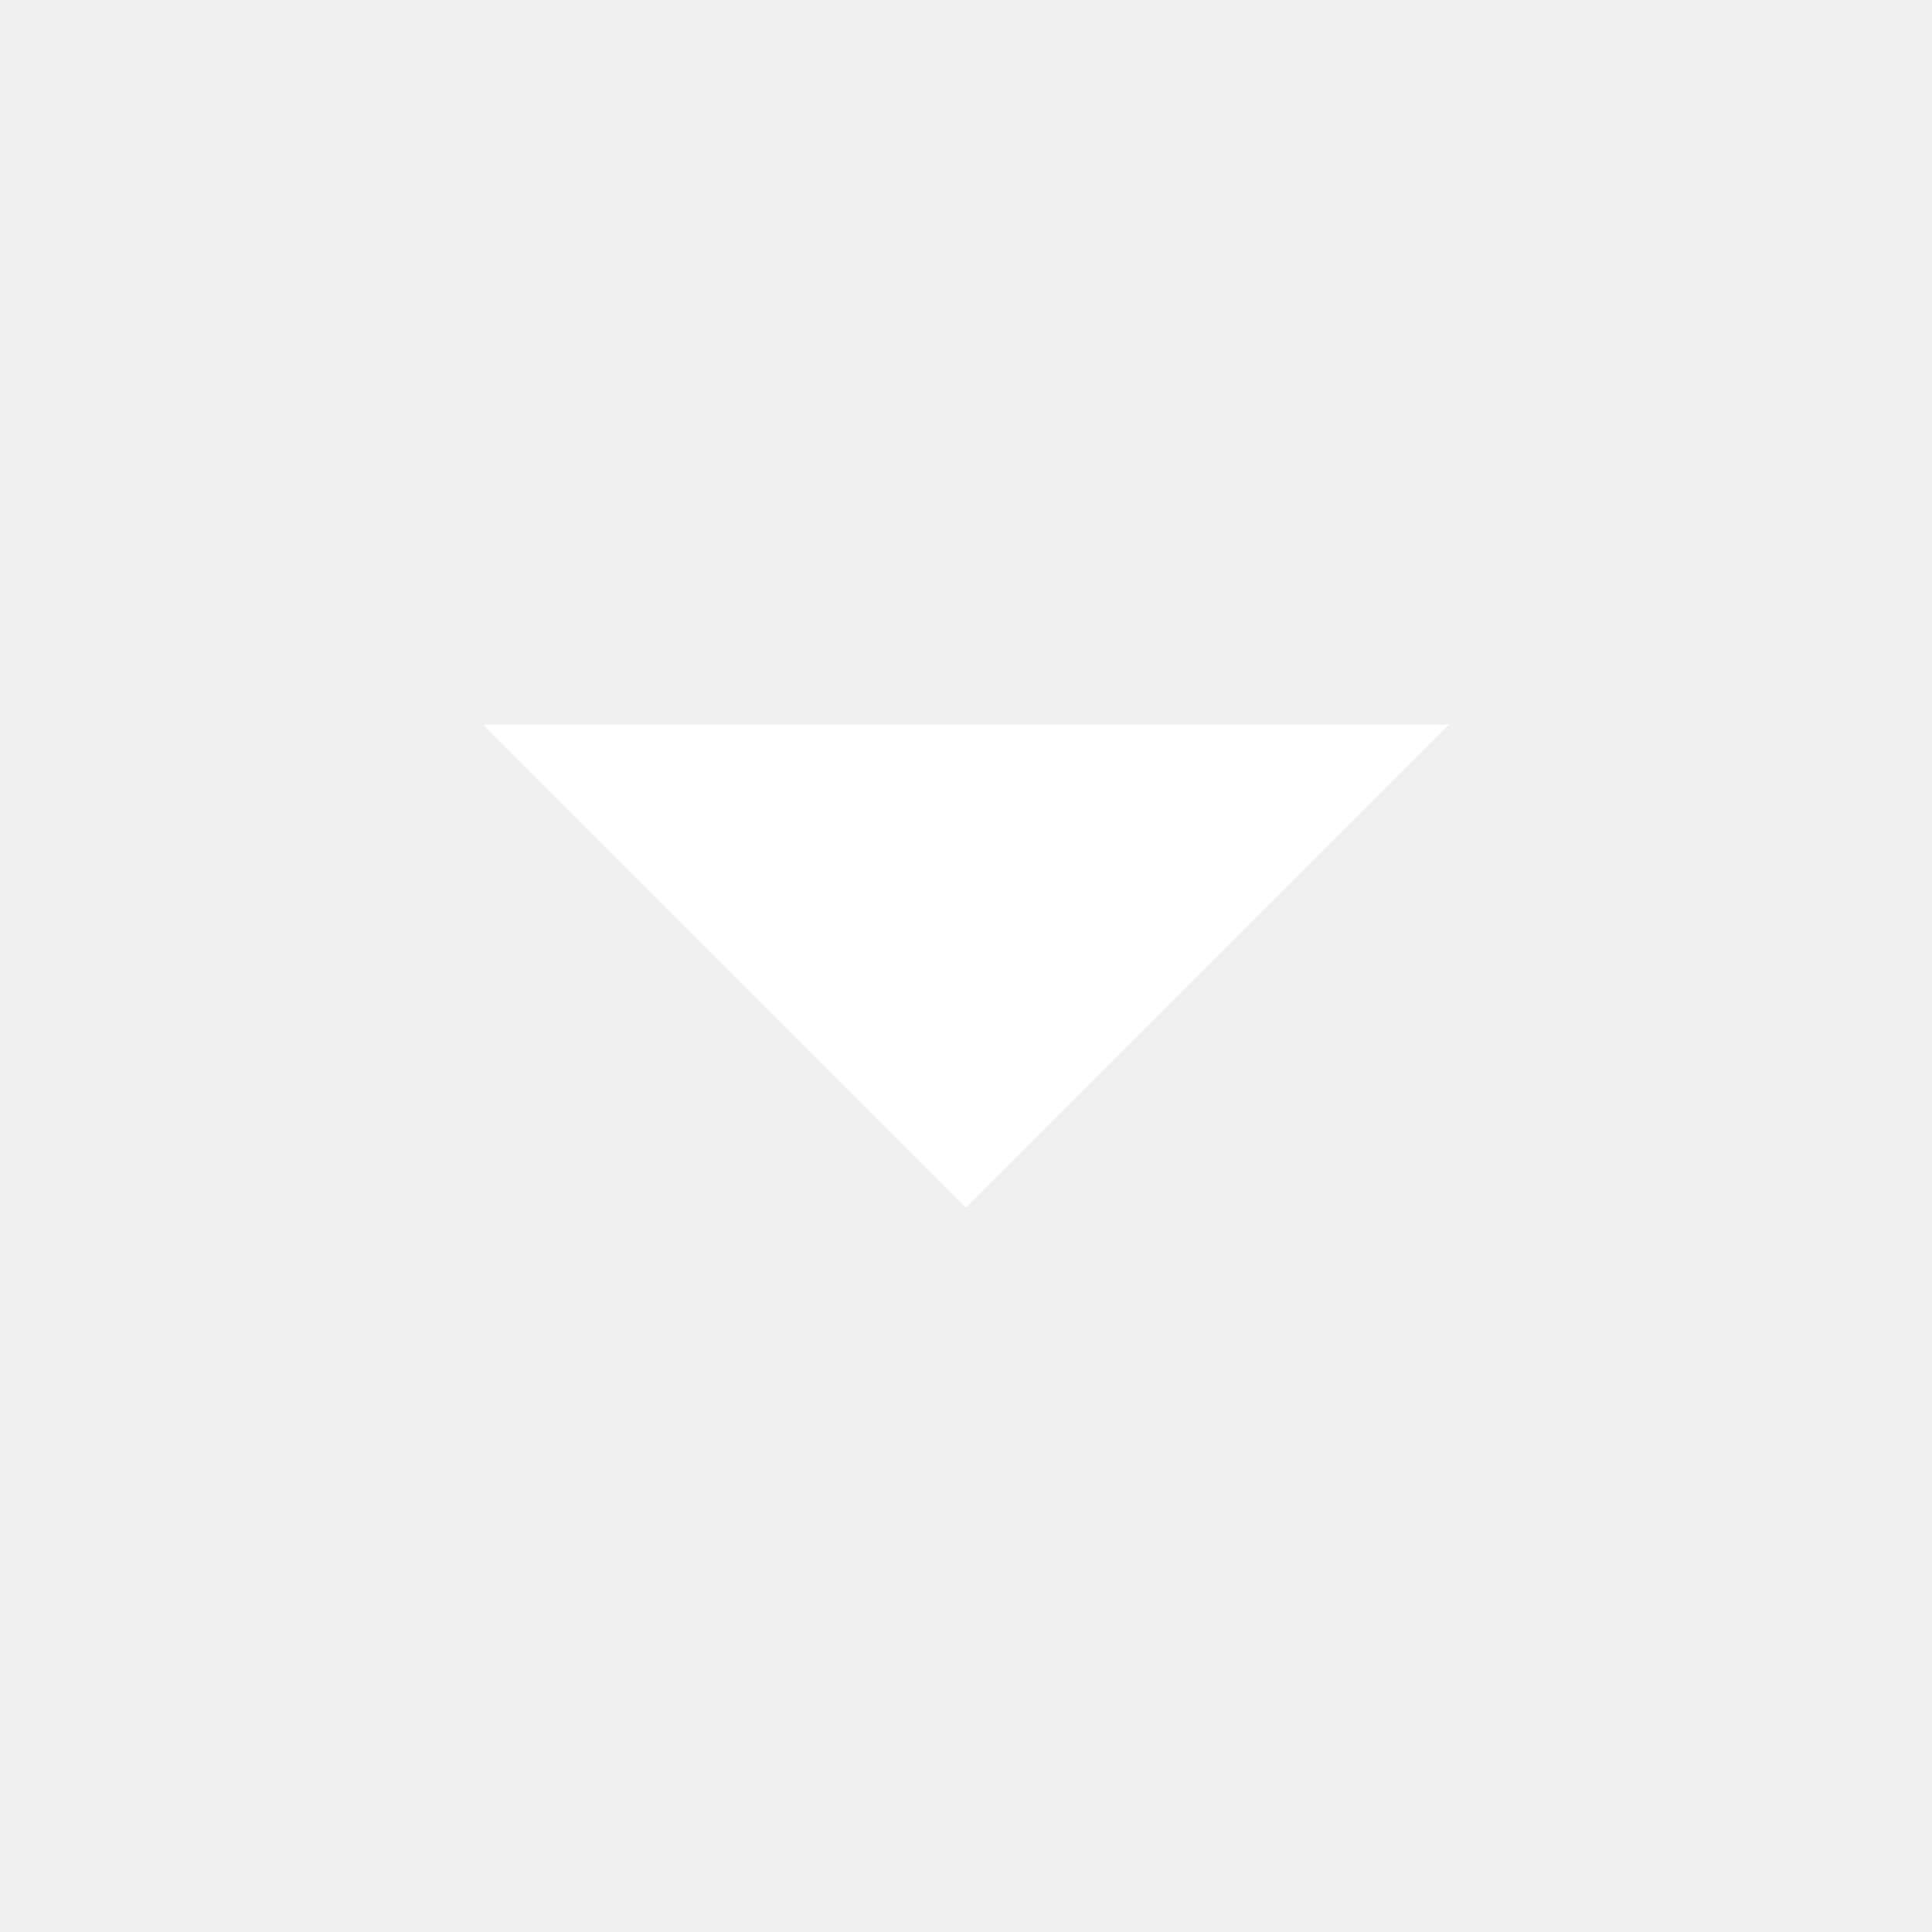
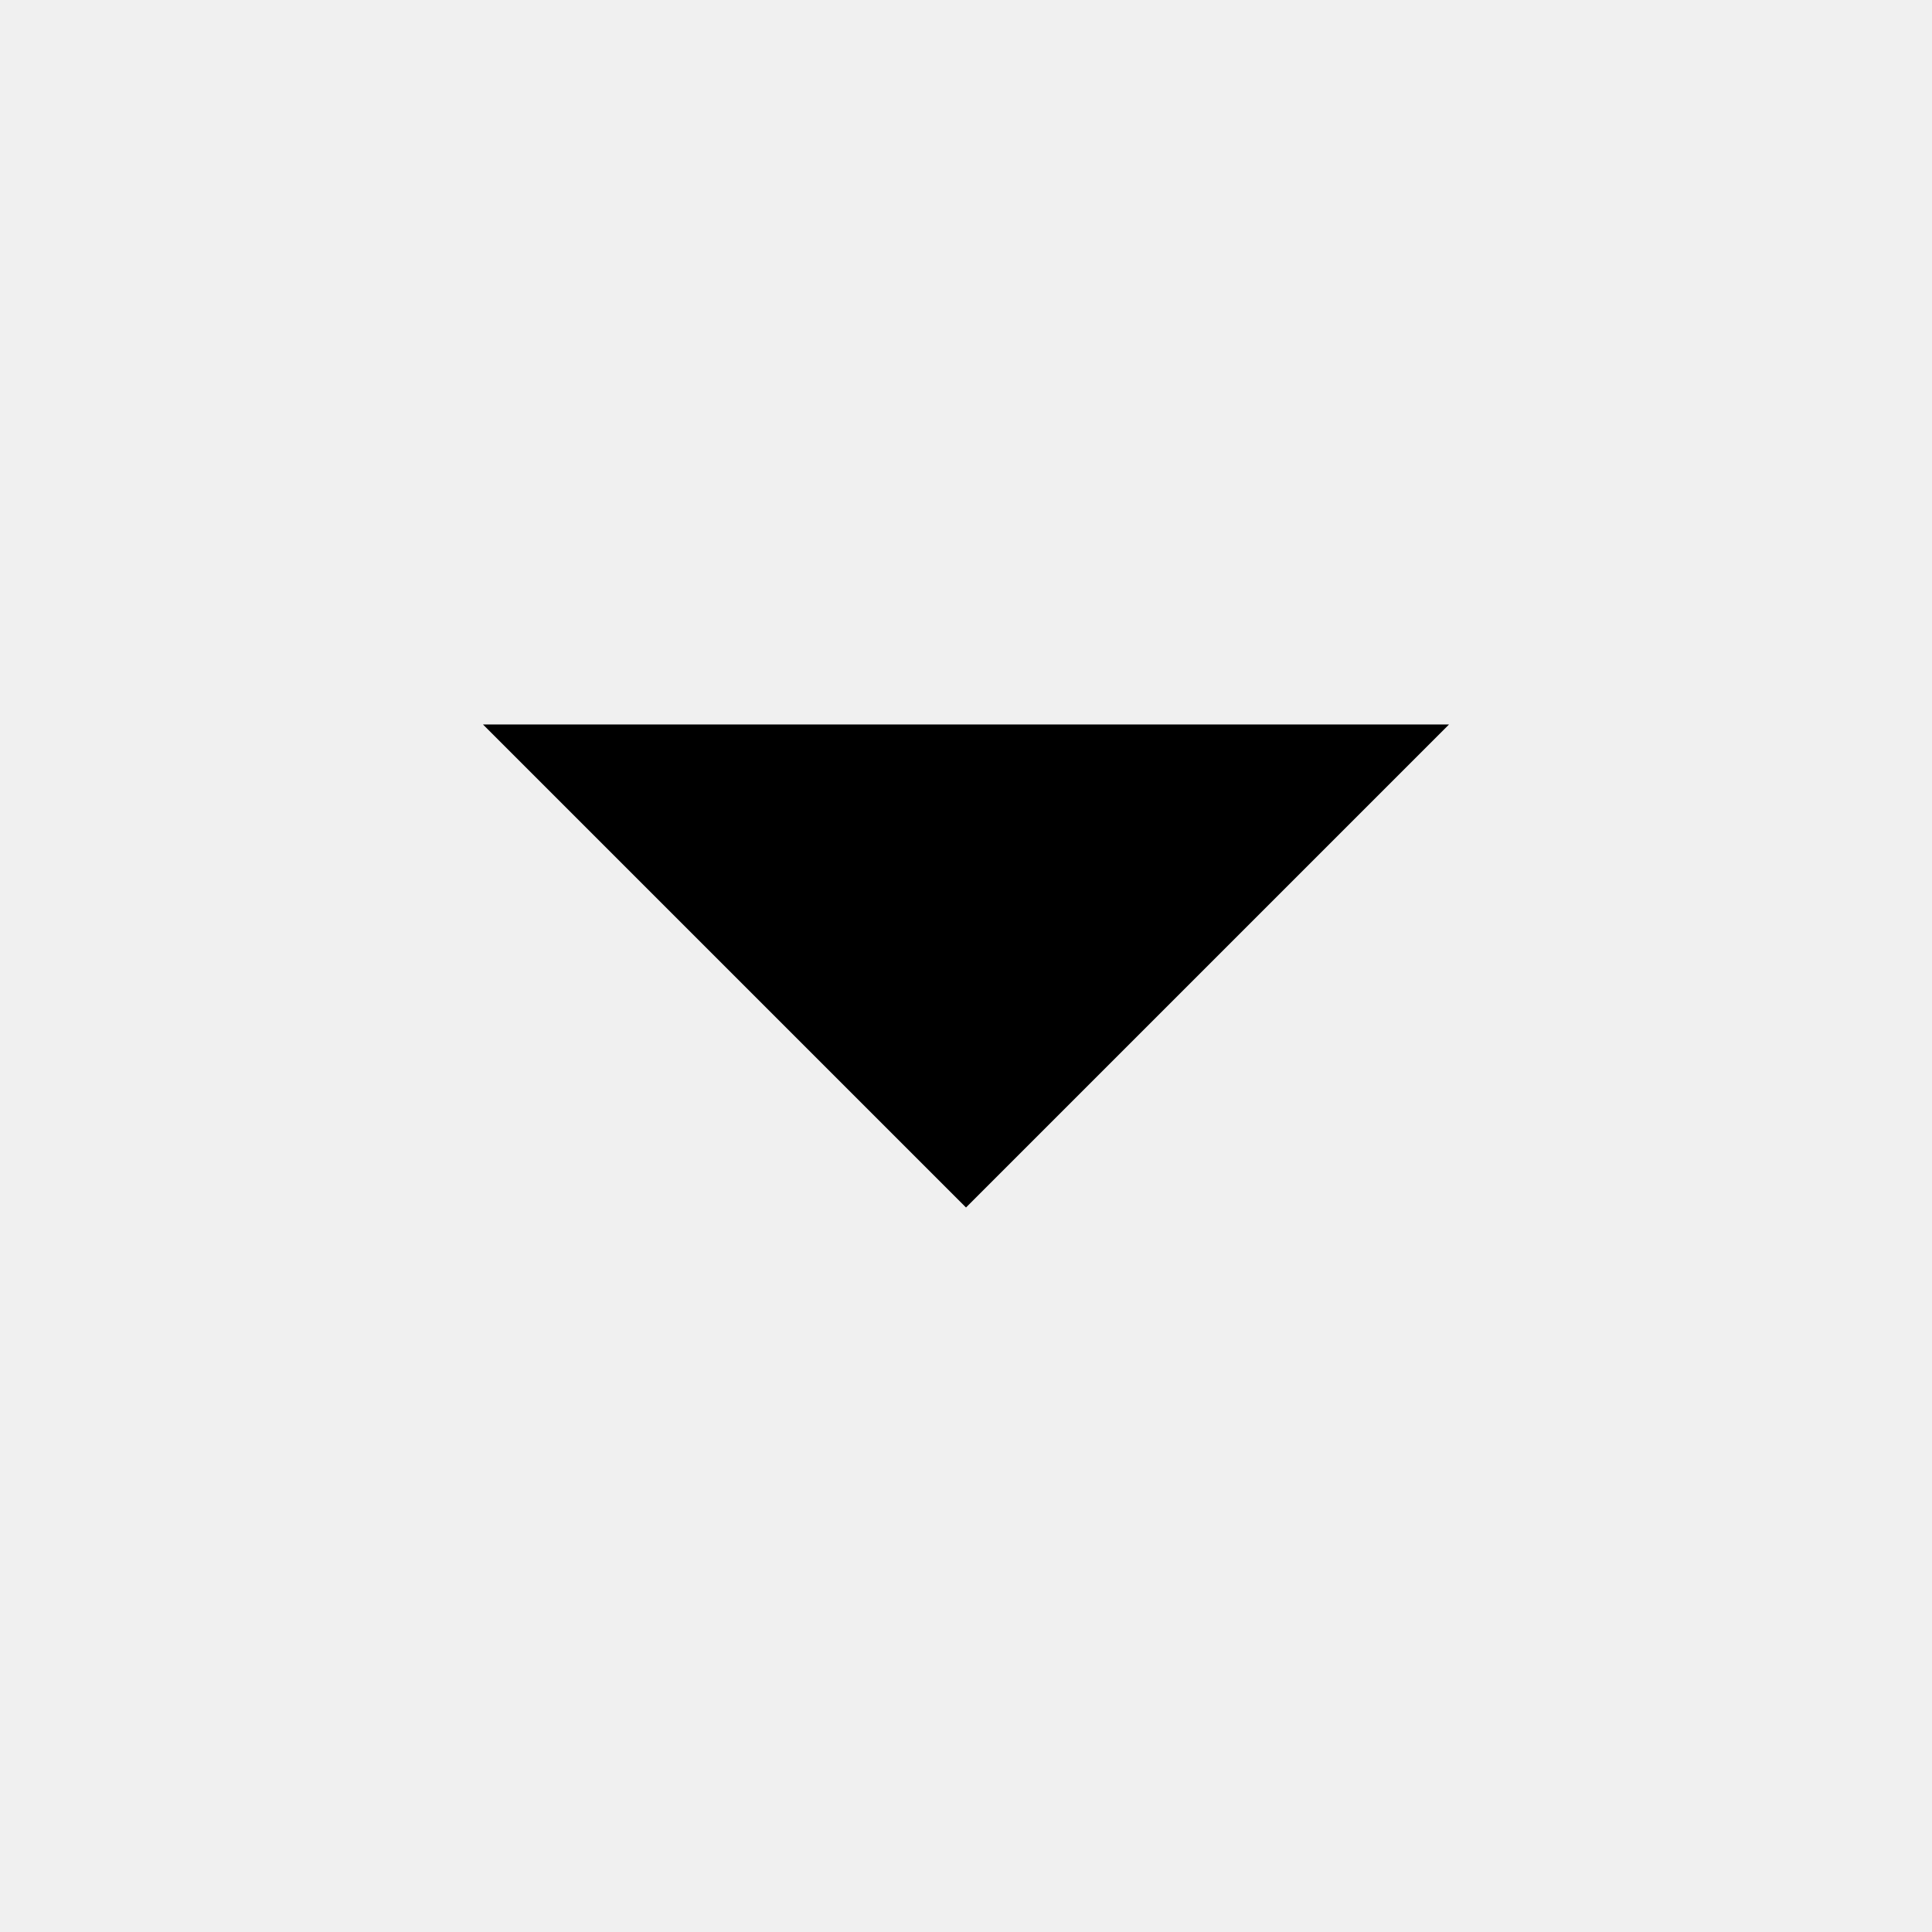
<svg xmlns="http://www.w3.org/2000/svg" version="1.1" id="svg2" viewBox="0 0 16 16" height="16px" width="16px">
  <style id="style2" />
  <defs id="defs4">
    <pattern id="EMFhbasepattern" patternUnits="userSpaceOnUse" width="6" height="6" x="0" y="0" />
    <pattern id="EMFhbasepattern-4" patternUnits="userSpaceOnUse" width="6" height="6" x="0" y="0" />
    <pattern id="EMFhbasepattern-3" patternUnits="userSpaceOnUse" width="6" height="6" x="0" y="0" />
    <pattern id="EMFhbasepattern-8" patternUnits="userSpaceOnUse" width="6" height="6" x="0" y="0" />
  </defs>
  <g transform="translate(0,-1036.362)" id="layer1">
    <g id="g5228" transform="translate(628,-140.5)">
-       <path id="path842" d="m -624,1182.862 4,4 4,-4 z" style="fill:#ffffff;fill-opacity:1;fill-rule:evenodd;stroke:none;stroke-width:1px;stroke-linecap:butt;stroke-linejoin:miter;stroke-opacity:1" />
+       <path id="path842" d="m -624,1182.862 4,4 4,-4 z" style="fill:#000000;fill-opacity:1;fill-rule:evenodd;stroke:none;stroke-width:1px;stroke-linecap:butt;stroke-linejoin:miter;stroke-opacity:1" />
    </g>
  </g>
</svg>
